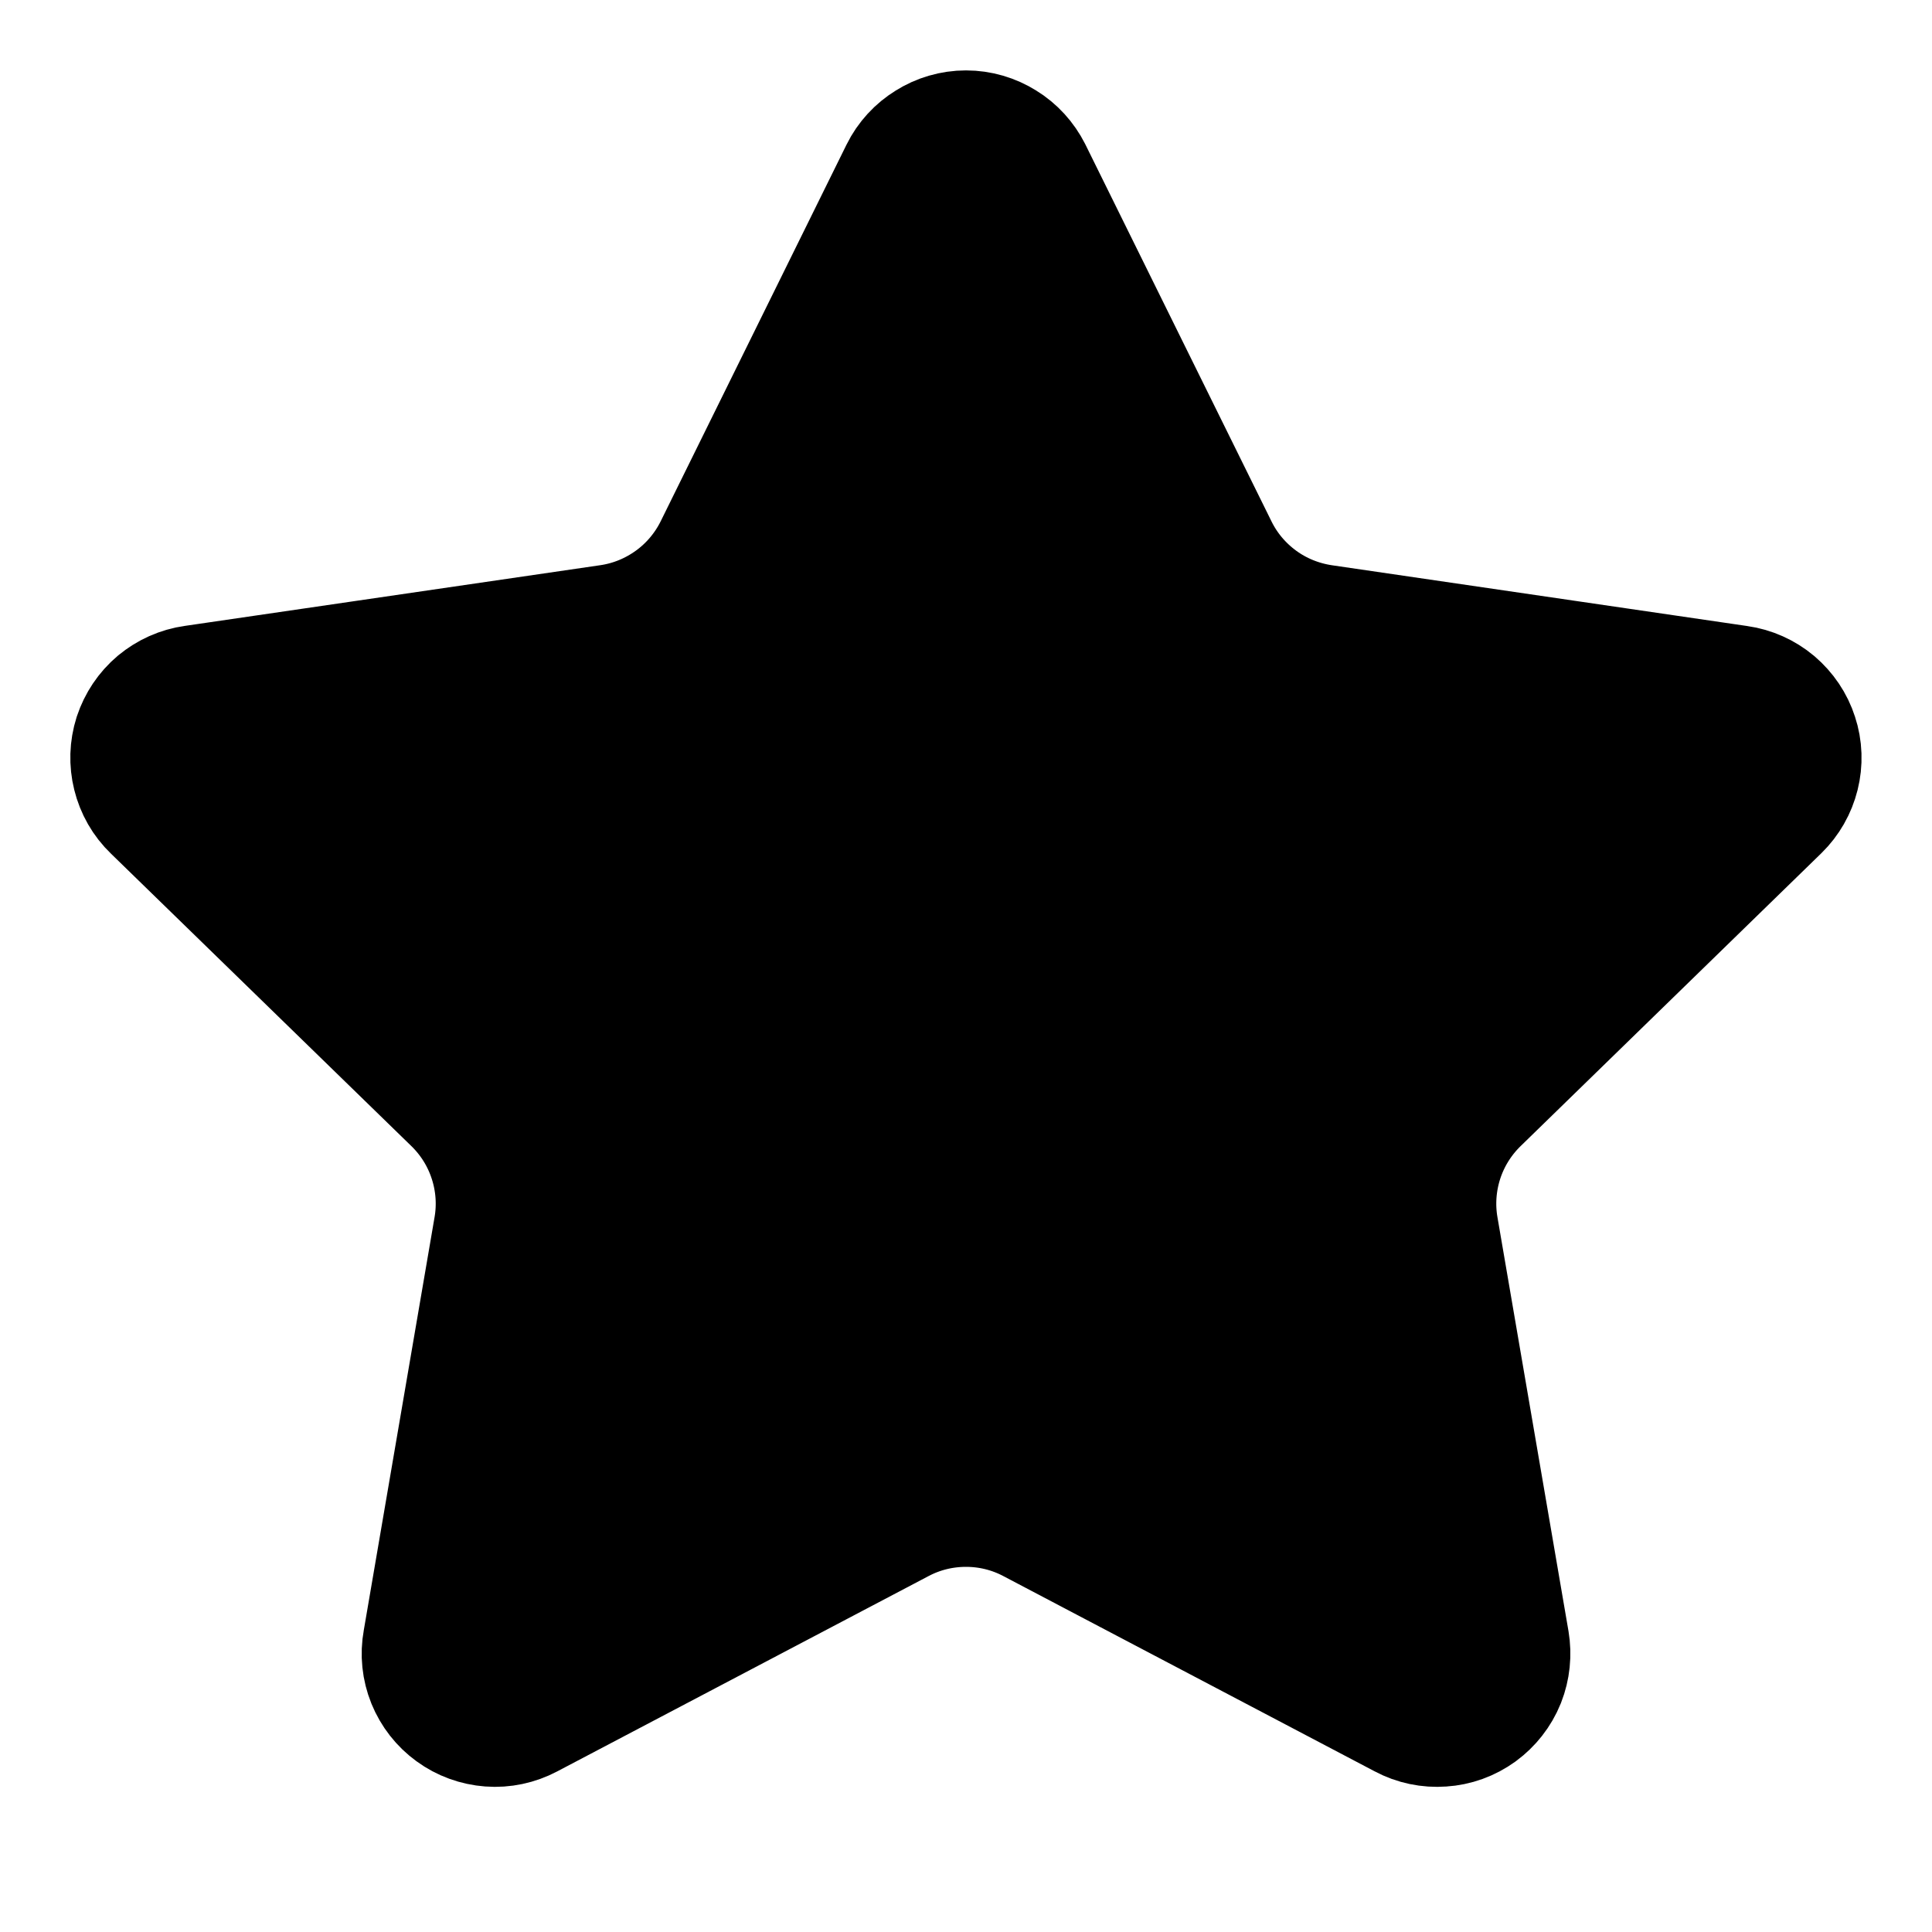
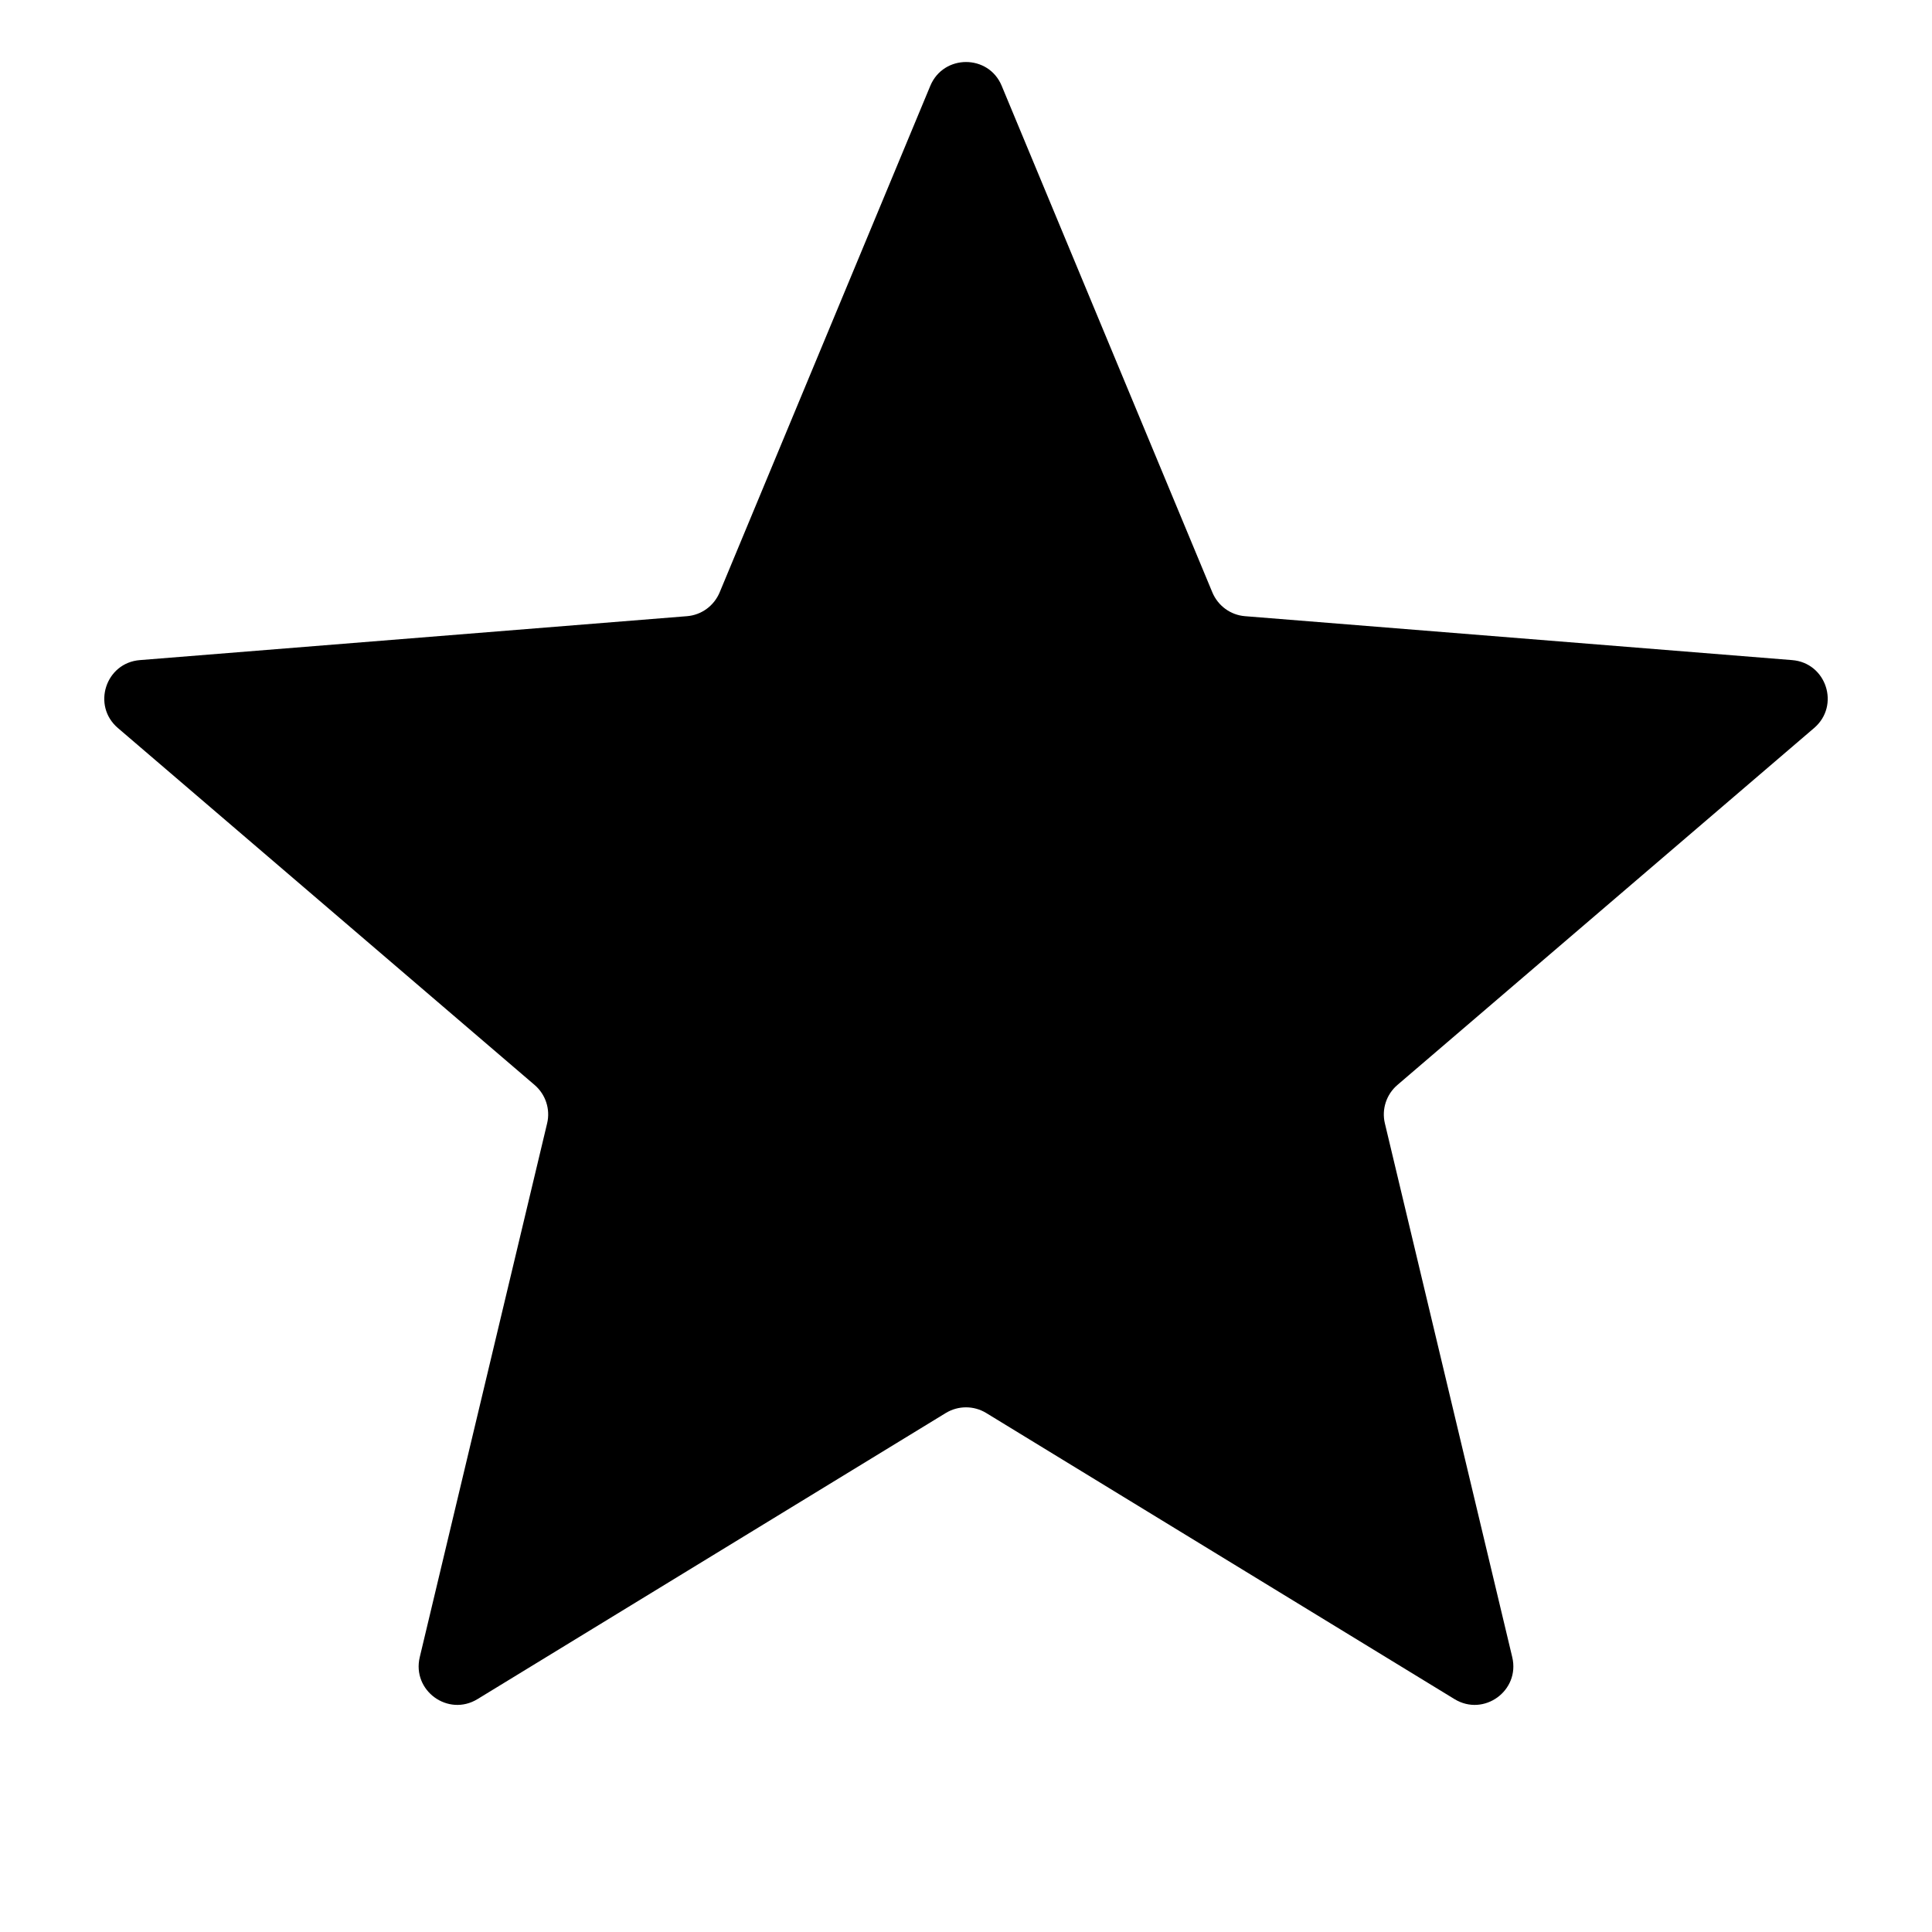
- <svg xmlns="http://www.w3.org/2000/svg" width="16" height="16" viewBox="0 0 16 16" fill="none">
-   <path d="M7.683 1.53C7.712 1.471 7.758 1.421 7.814 1.387C7.869 1.352 7.934 1.333 8 1.333C8.066 1.333 8.13 1.352 8.186 1.387C8.242 1.421 8.287 1.471 8.317 1.53L9.857 4.649C9.958 4.855 10.108 5.032 10.293 5.167C10.478 5.302 10.693 5.389 10.92 5.423L14.364 5.927C14.429 5.936 14.491 5.964 14.541 6.006C14.591 6.049 14.629 6.104 14.649 6.167C14.67 6.23 14.672 6.297 14.656 6.361C14.64 6.425 14.607 6.483 14.56 6.529L12.069 8.955C11.905 9.115 11.782 9.312 11.711 9.53C11.64 9.749 11.623 9.981 11.662 10.207L12.25 13.633C12.261 13.699 12.254 13.766 12.23 13.827C12.205 13.889 12.163 13.942 12.11 13.981C12.056 14.02 11.993 14.043 11.927 14.047C11.86 14.052 11.794 14.038 11.736 14.007L8.657 12.388C8.454 12.281 8.229 12.226 8 12.226C7.77 12.226 7.545 12.281 7.342 12.388L4.264 14.007C4.205 14.038 4.139 14.052 4.074 14.047C4.008 14.042 3.944 14.019 3.891 13.98C3.837 13.941 3.796 13.888 3.771 13.827C3.746 13.765 3.739 13.698 3.751 13.633L4.338 10.207C4.377 9.981 4.36 9.749 4.289 9.531C4.218 9.312 4.095 9.115 3.931 8.955L1.44 6.53C1.392 6.484 1.359 6.426 1.343 6.361C1.327 6.297 1.329 6.23 1.349 6.167C1.37 6.104 1.407 6.048 1.458 6.005C1.509 5.963 1.57 5.935 1.636 5.926L5.079 5.423C5.306 5.39 5.521 5.302 5.707 5.167C5.892 5.033 6.042 4.855 6.144 4.649L7.683 1.53Z" fill="black" stroke="black" stroke-width="1.5" stroke-linecap="round" stroke-linejoin="round" />
+ <svg xmlns="http://www.w3.org/2000/svg" width="15" height="15" viewBox="0 0 15 15" fill="none">
+   <path d="M7.223 0.666C7.326 0.42 7.675 0.42 7.777 0.666L9.413 4.6C9.457 4.704 9.554 4.775 9.666 4.784L13.914 5.125C14.18 5.146 14.288 5.478 14.085 5.652L10.849 8.424C10.764 8.497 10.726 8.612 10.752 8.721L11.741 12.866C11.803 13.126 11.521 13.331 11.293 13.192L7.656 10.97C7.56 10.912 7.44 10.912 7.344 10.97L3.707 13.192C3.479 13.331 3.197 13.126 3.259 12.866L4.248 8.721C4.274 8.612 4.236 8.497 4.151 8.424L0.915 5.652C0.712 5.478 0.82 5.146 1.086 5.125L5.334 4.784C5.446 4.775 5.543 4.704 5.587 4.6L7.223 0.666Z" fill="currentColor" />
</svg>
